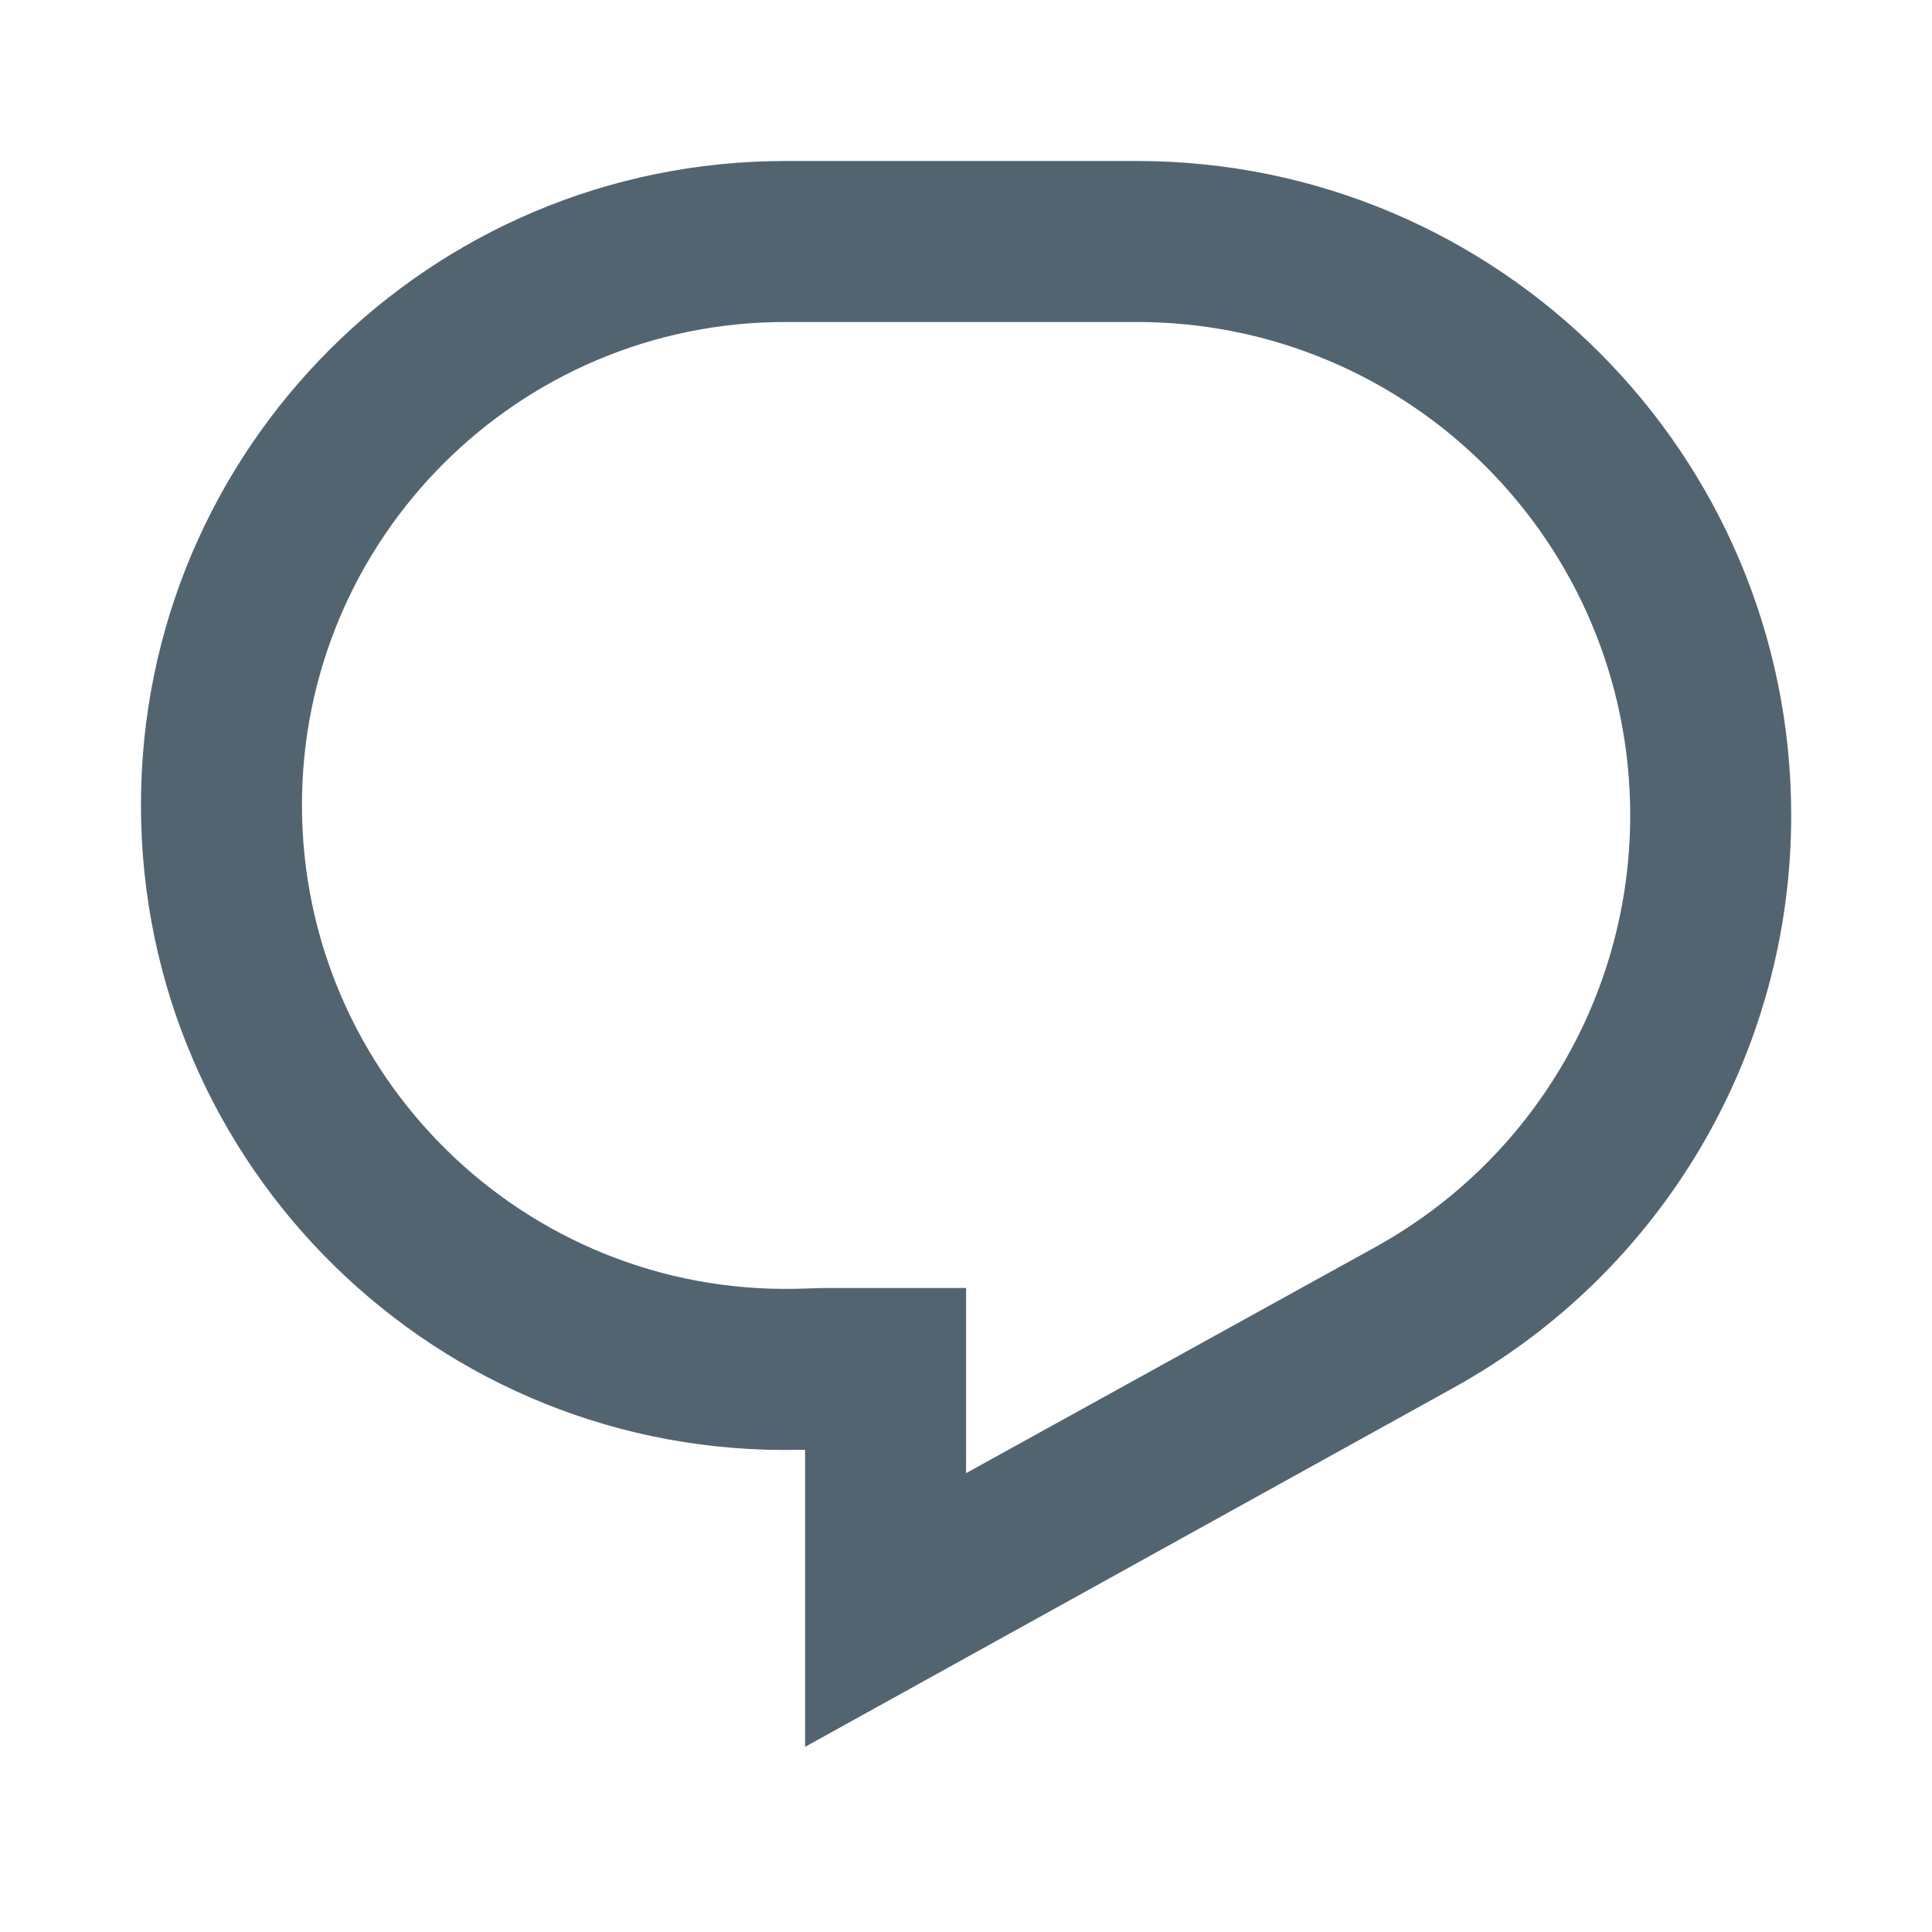
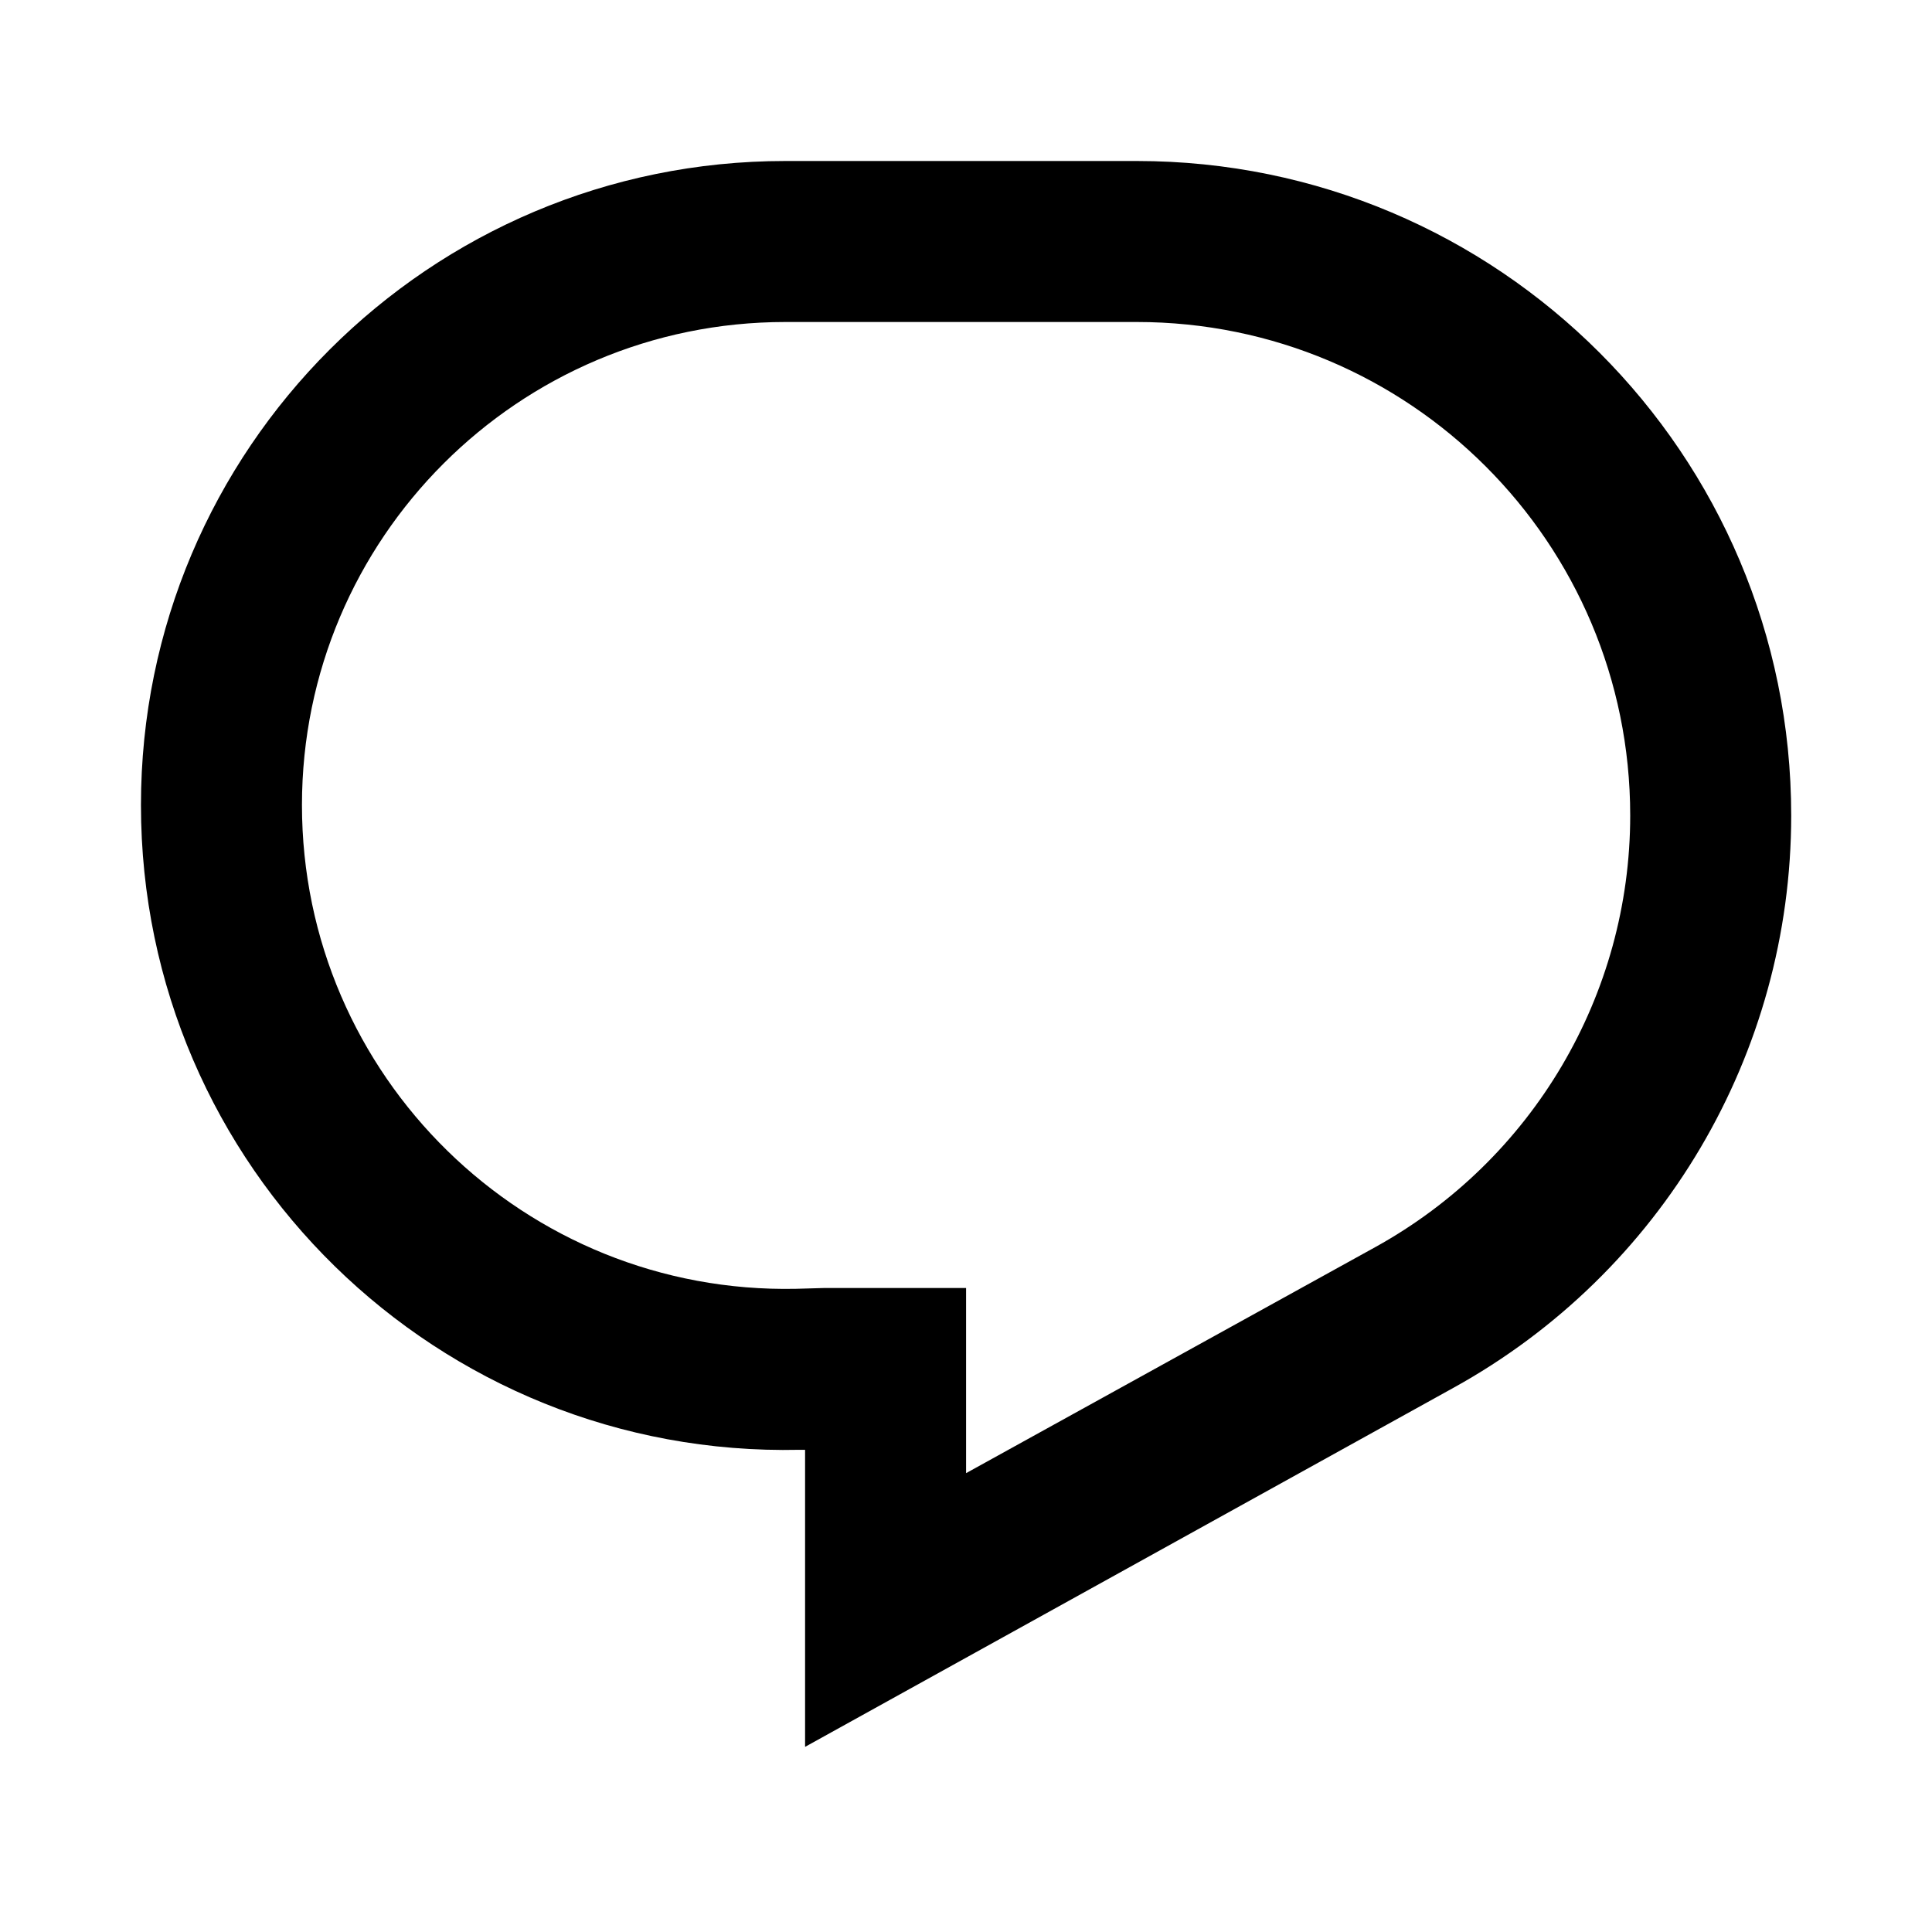
- <svg xmlns="http://www.w3.org/2000/svg" viewBox="0 0 24 24" aria-hidden="true" class="r-4qtqp9 r-yyyyoo r-1xvli5t r-dnmrzs r-bnwqim r-1plcrui r-lrvibr r-1hdv0qi" width="24" height="24">
-   <g fill="#536471">
-     <path d="M1.751 10c0-4.42 3.584-8 8.005-8h4.366c4.49 0 8.129 3.64 8.129 8.13 0 2.96-1.607 5.68-4.196 7.11l-8.054 4.46v-3.69h-.067c-4.49.1-8.183-3.51-8.183-8.01zm8.005-6c-3.317 0-6.005 2.69-6.005 6 0 3.37 2.77 6.08 6.138 6.01l.351-.01h1.761v2.3l5.087-2.81c1.951-1.08 3.163-3.13 3.163-5.36 0-3.39-2.744-6.13-6.129-6.13H9.756z" fill="#536471" />
+ <svg viewBox="0 0 24 24" aria-hidden="true" class="r-4qtqp9 r-yyyyoo r-1xvli5t r-dnmrzs r-bnwqim r-1plcrui r-lrvibr r-1hdv0qi" width="24" height="24">
+   <g>
+     <path d="M1.751 10c0-4.42 3.584-8 8.005-8h4.366c4.49 0 8.129 3.64 8.129 8.13 0 2.96-1.607 5.68-4.196 7.11l-8.054 4.46v-3.69h-.067c-4.49.1-8.183-3.51-8.183-8.01zm8.005-6c-3.317 0-6.005 2.69-6.005 6 0 3.37 2.77 6.08 6.138 6.01l.351-.01h1.761v2.3l5.087-2.81c1.951-1.08 3.163-3.13 3.163-5.36 0-3.39-2.744-6.13-6.129-6.13H9.756z" />
  </g>
</svg>
